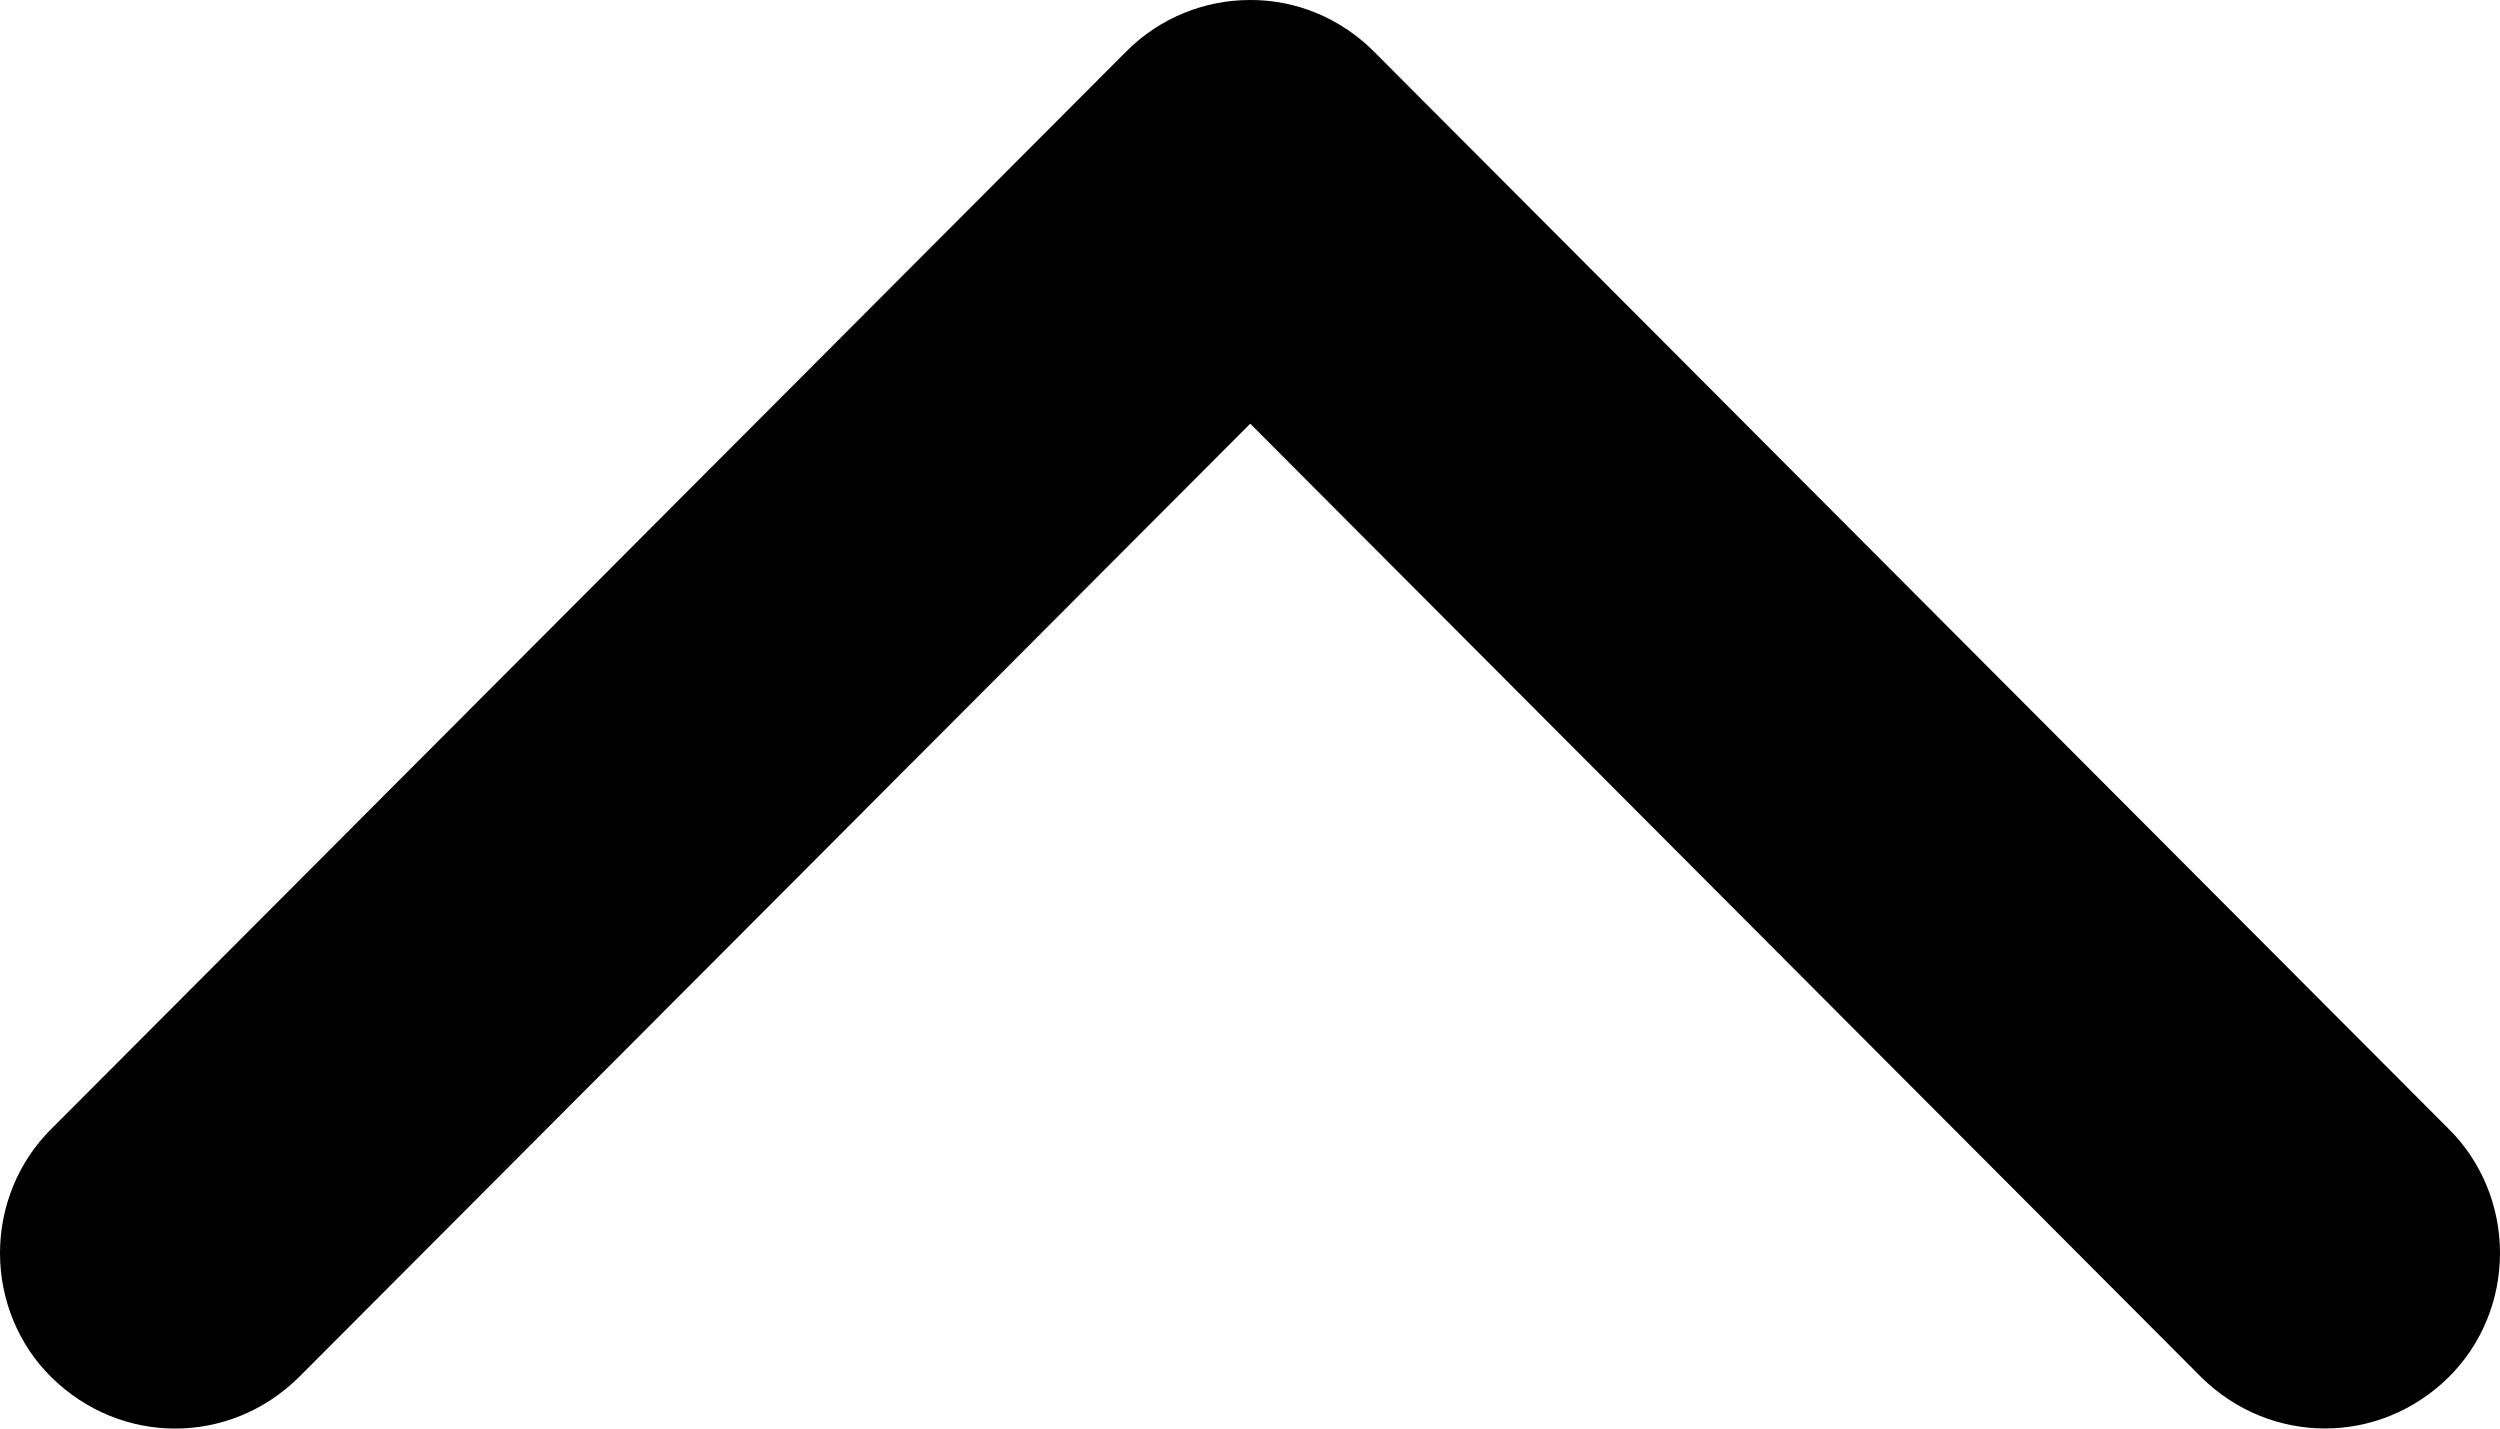
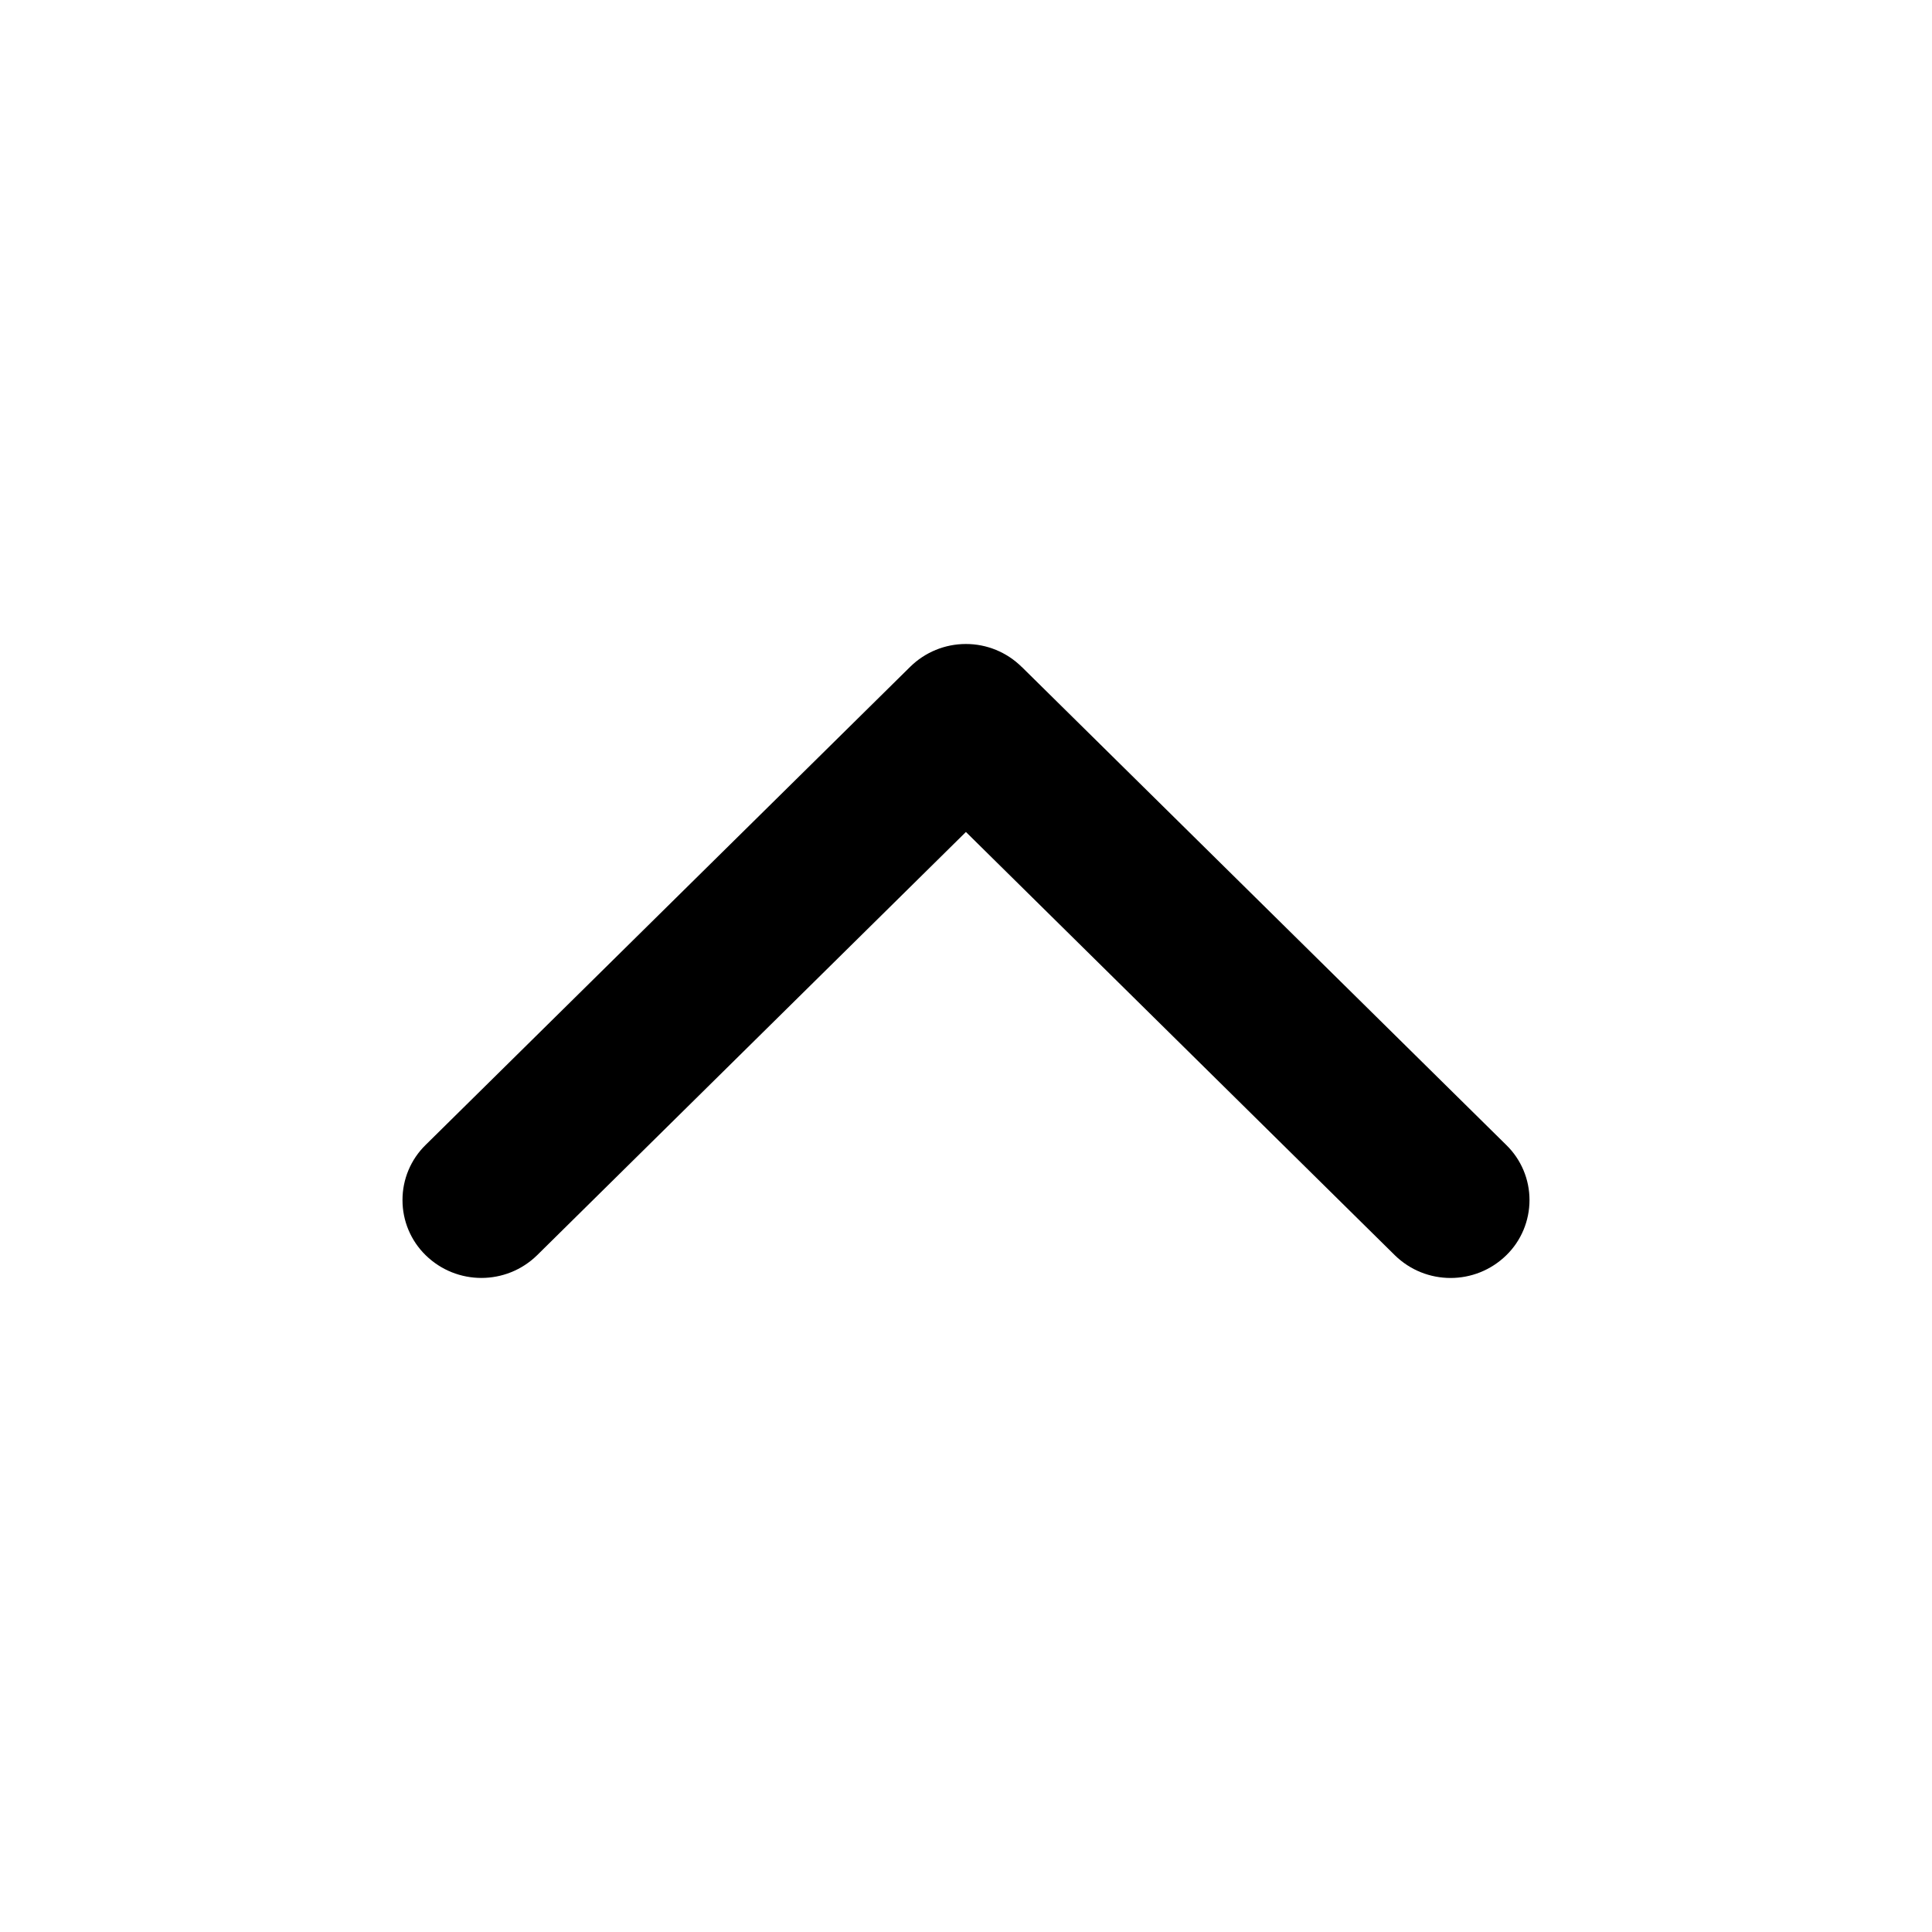
- <svg xmlns="http://www.w3.org/2000/svg" width="21px" height="12px" viewBox="0 0 21 12" version="1.1">
+ <svg xmlns="http://www.w3.org/2000/svg" xmlns:xlink="http://www.w3.org/1999/xlink" width="24" height="24" viewBox="0 0 24 24">
  <defs>
-     <linearGradient x1="5.175%" y1="0%" x2="54.968%" y2="160.737%" id="linearGradient-1">
-       <stop stop-color="#29DCF9" offset="0%" />
-       <stop stop-color="#1FF2D2" offset="100%" />
-     </linearGradient>
+     <path id="a" d="M11.308 8.284l-6.02 5.94a.953.953 0 0 0-.288.684c0 .258.104.506.287.684a.99.99 0 0 0 1.387 0l5.327-5.257 5.326 5.257a.99.99 0 0 0 1.386 0 .954.954 0 0 0 .287-.684.954.954 0 0 0-.287-.685l-6.02-5.94A.984.984 0 0 0 12.002 8a.983.983 0 0 0-.693.284z" />
  </defs>
-   <g id="Page-1" stroke="none" stroke-width="1" fill="none" fill-rule="evenodd">
-     <g id="PoC-Mockup" transform="translate(-2604, -221)" fill="currentColor" fill-rule="nonzero">
-       <g id="arrow-point-to-down" transform="translate(2604, 221)">
-         <g id="arrow_pont_to_down_arrow-point-to-down" transform="translate(10.5, 6) scale(-1, 1) rotate(-180) translate(-10.5, -6) ">
-           <path d="M9.461,0.432 L0.431,9.483 C0.156,9.755 2.14934332e-16,10.132 0,10.526 C-2.14934332e-16,10.92 0.156,11.297 0.431,11.568 C1.014,12.144 1.929,12.144 2.511,11.568 L10.502,3.559 L18.49,11.568 C19.073,12.143 19.987,12.143 20.569,11.568 C20.844,11.297 21,10.92 21,10.526 C21,10.132 20.844,9.755 20.569,9.483 L11.54,0.432 C11.261,0.153 10.888,-0.002 10.501,1.12169119e-05 C10.125,1.12169119e-05 9.748,0.144 9.461,0.432 Z" id="Shape" transform="translate(10.5, 6) scale(1, -1) translate(-10.5, -6) " />
-         </g>
-       </g>
-     </g>
-   </g>
+   <use fill="currentColor" fill-rule="evenodd" transform="matrix(-1 0 0 1 24 0)" xlink:href="#a" />
</svg>
